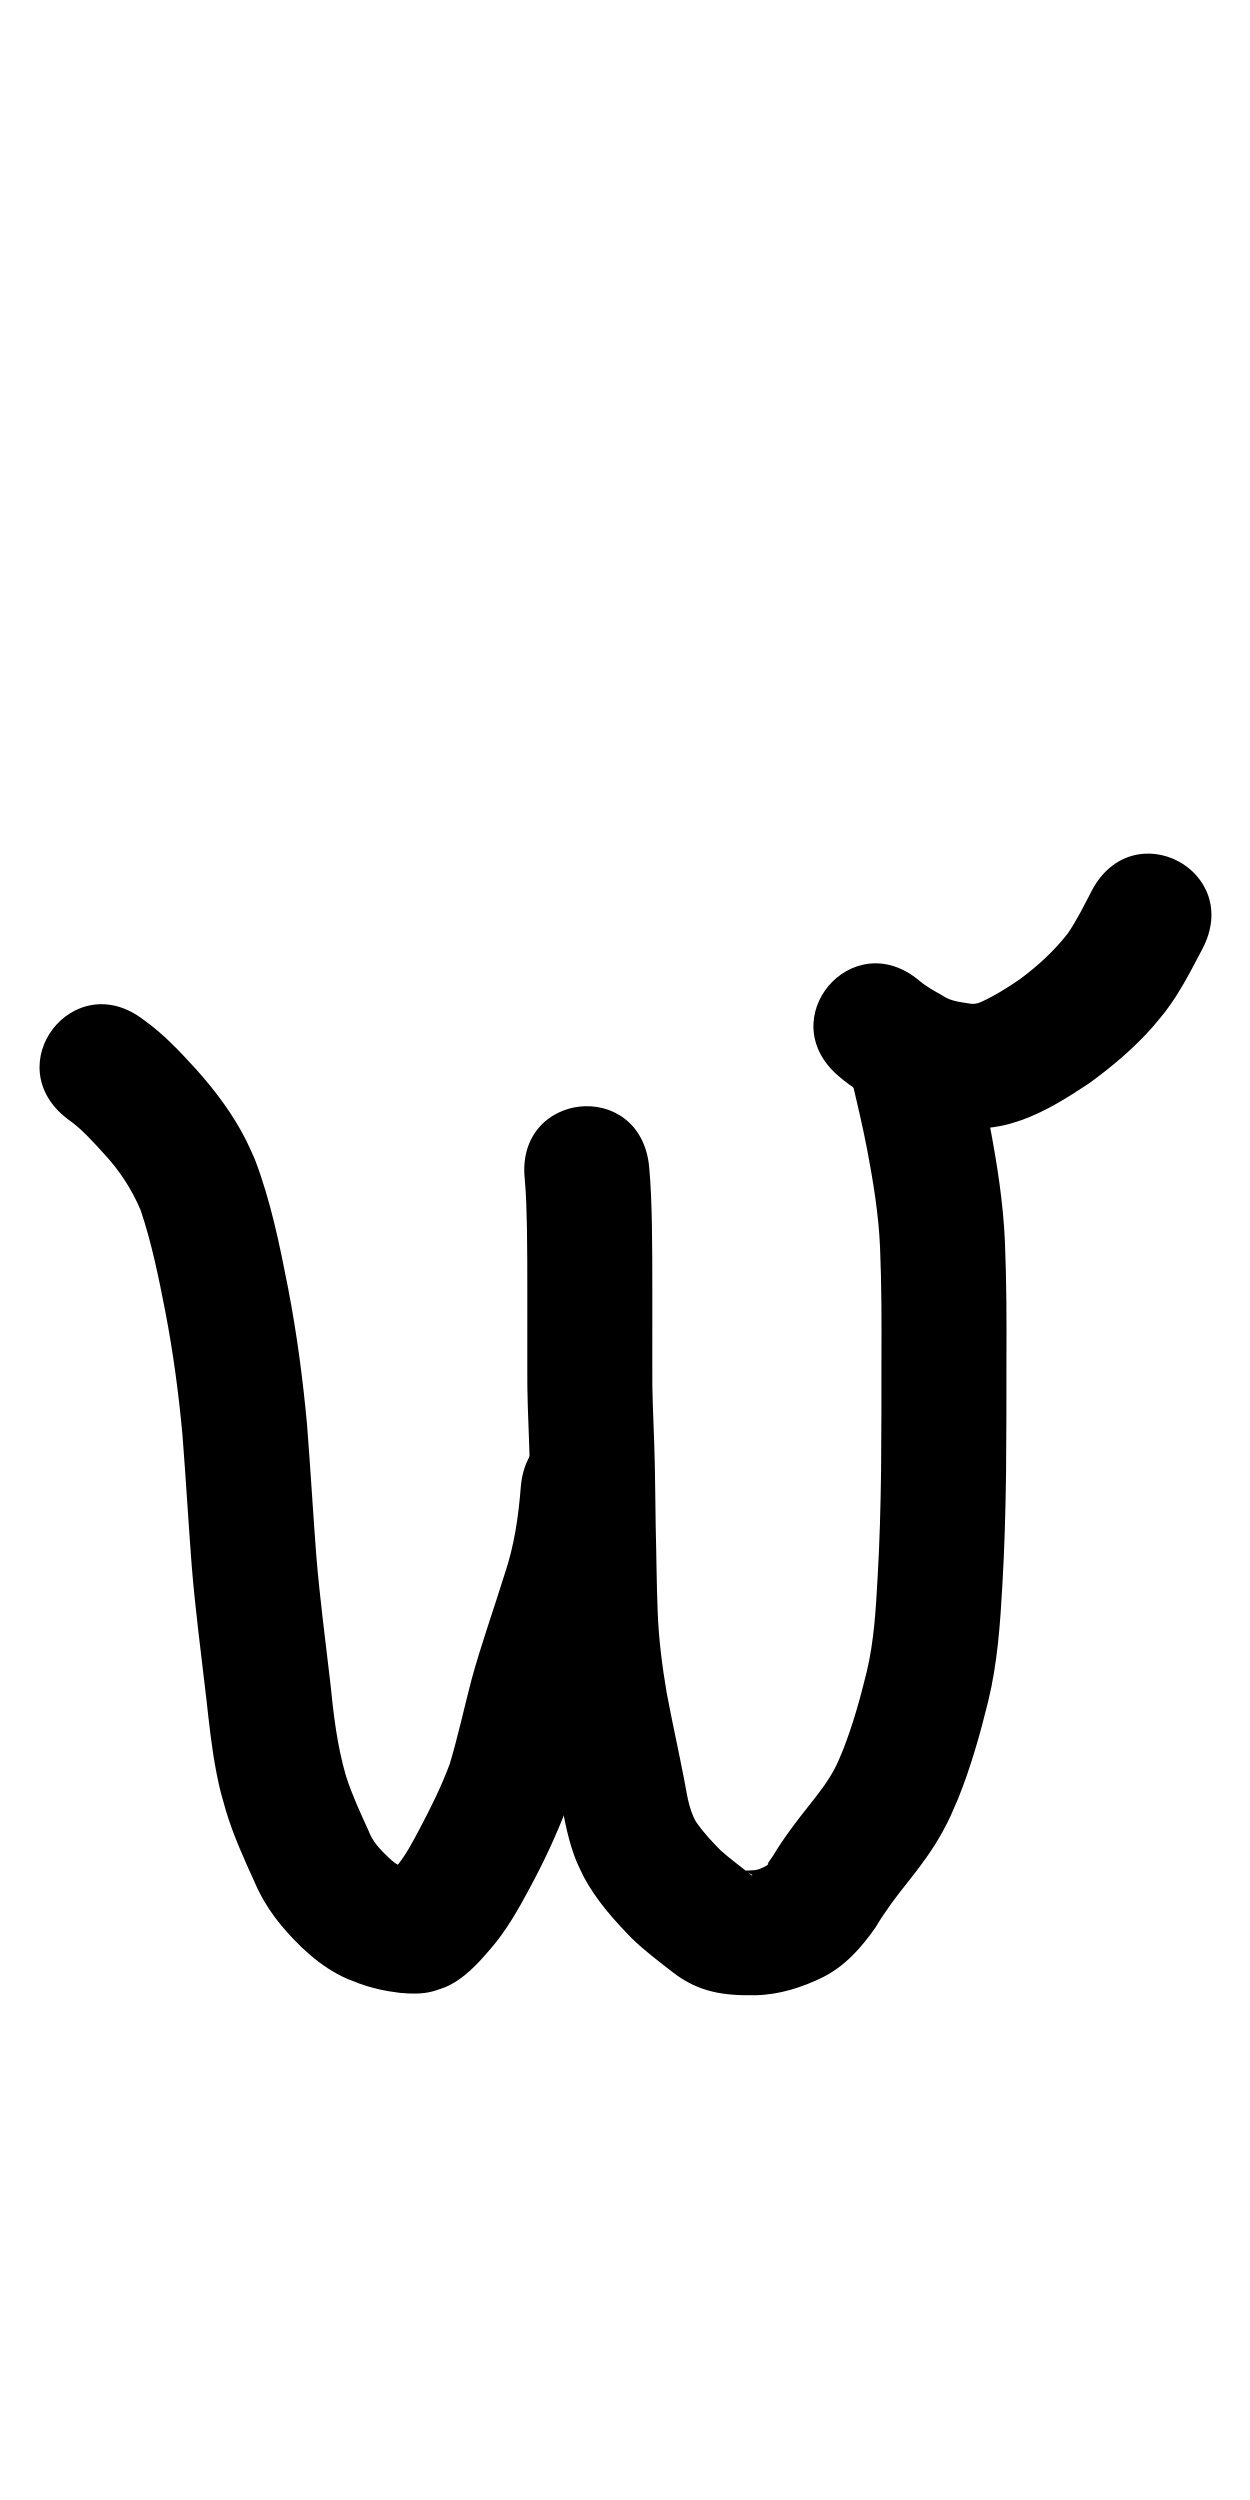
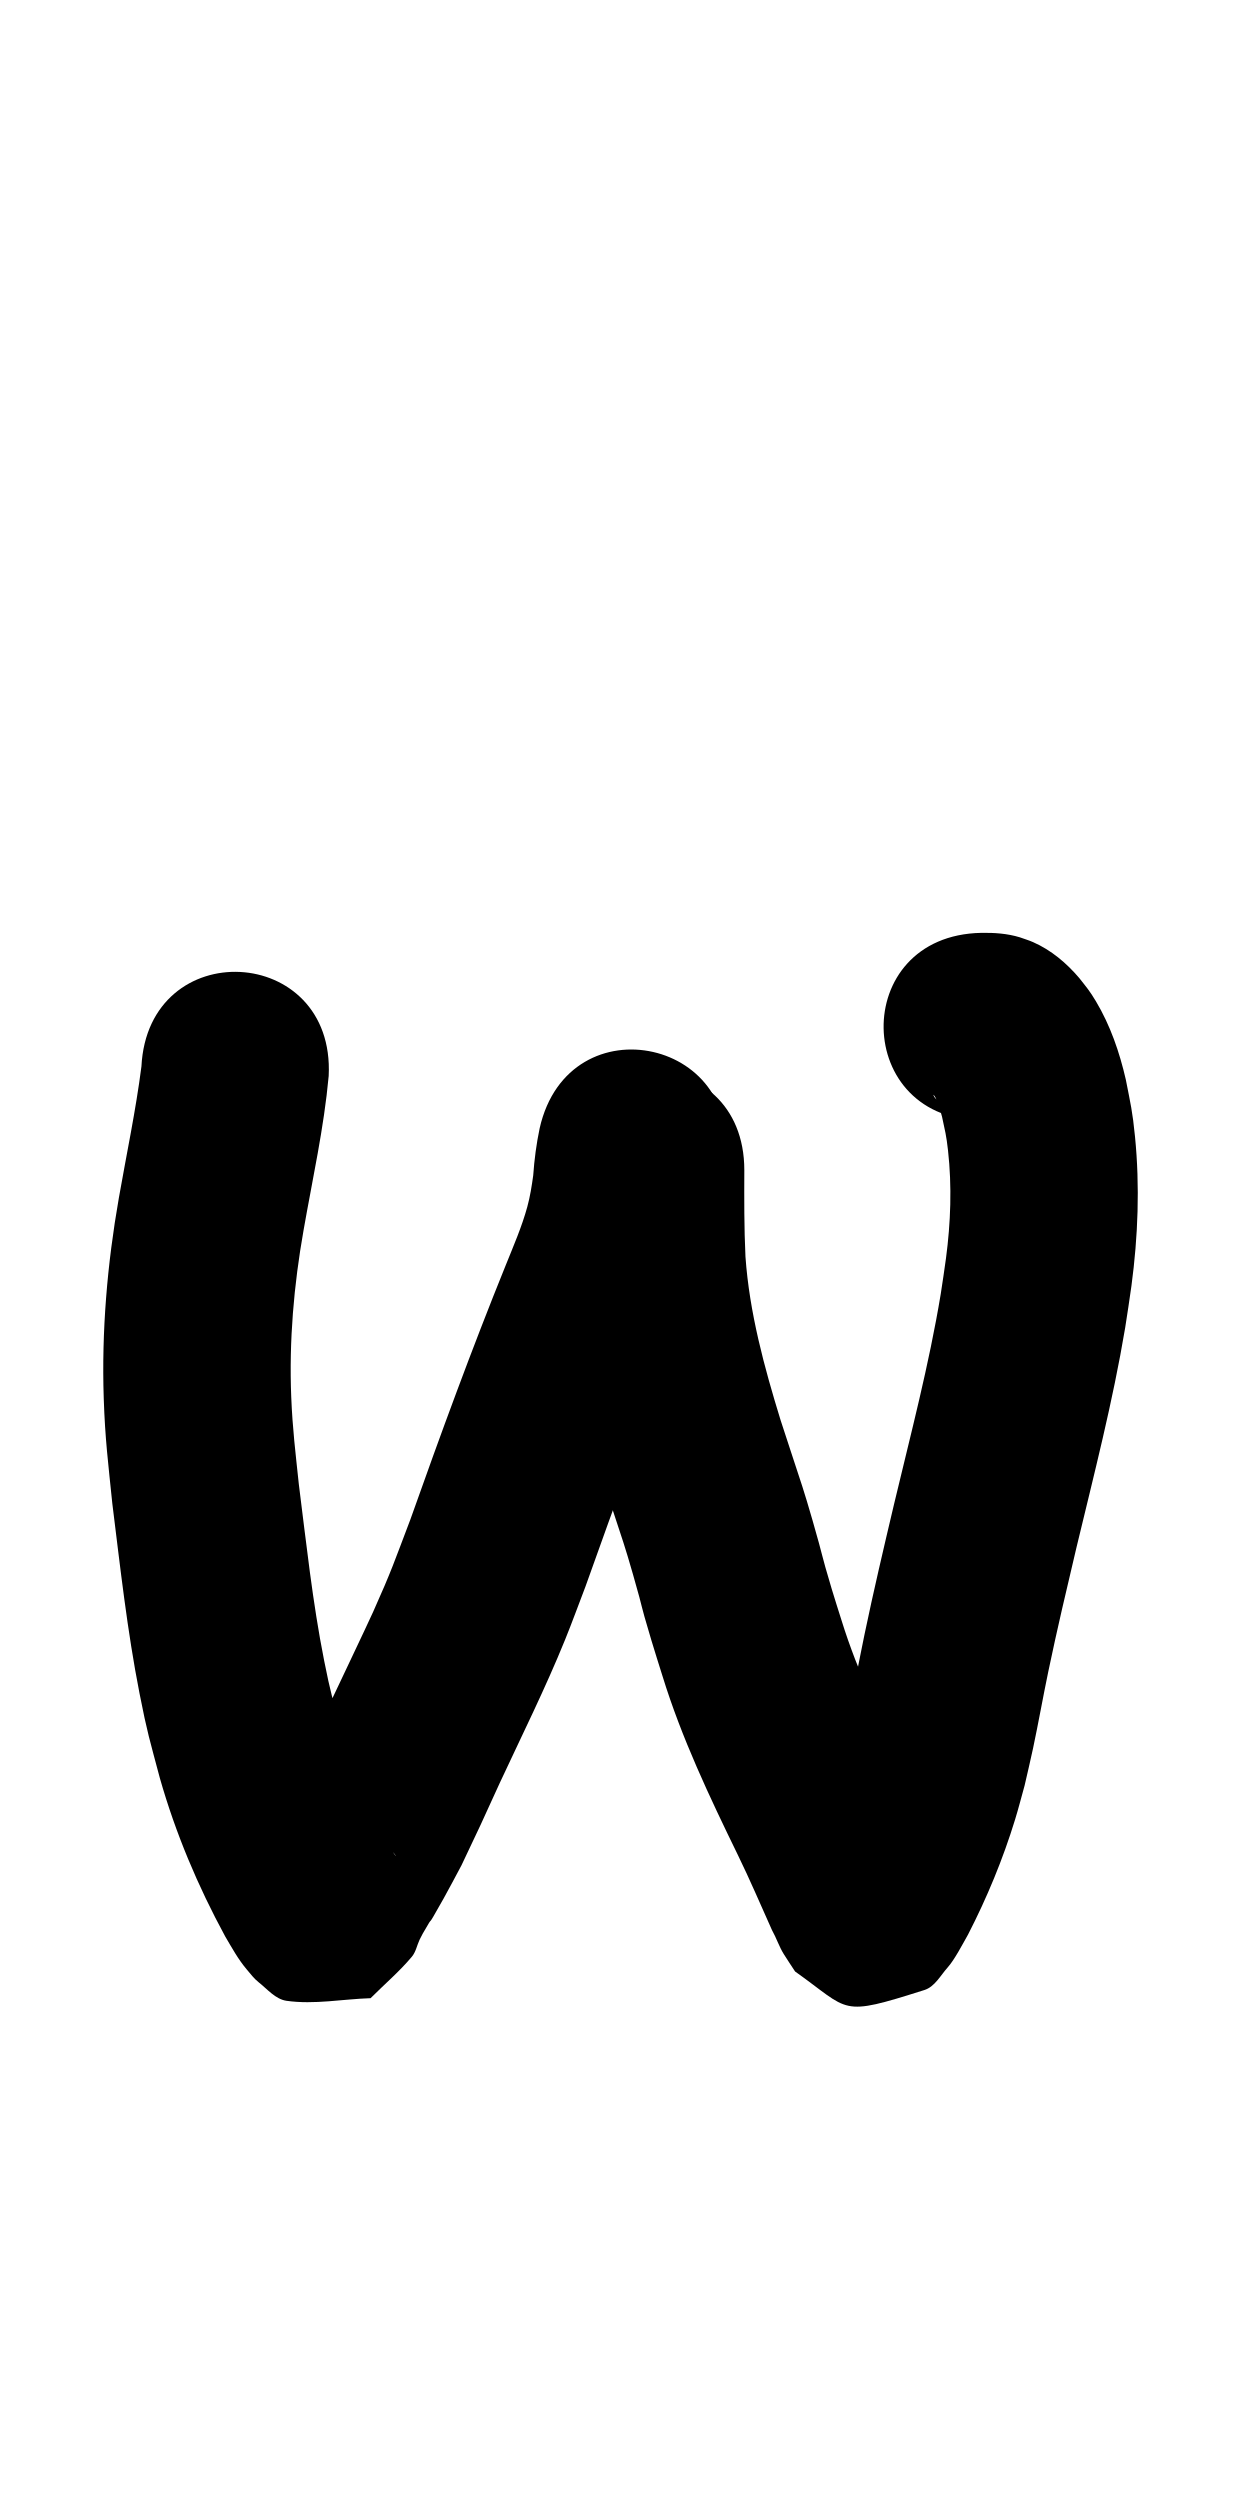
<svg xmlns="http://www.w3.org/2000/svg" width="500" height="1000">
-   <path d="m 26.956,447.558 c 5.495,3.77 9.917,8.761 14.368,13.659 6.333,6.715 11.334,14.363 14.932,22.838 4.46,13.28 7.242,27.08 9.915,40.812 3.12,16.311 5.336,32.776 6.829,49.31 1.34,17.254 2.344,34.532 3.654,51.788 1.422,17.691 3.771,35.287 5.805,52.914 1.168,10.265 2.201,20.569 4.22,30.713 1.407,7.071 1.806,7.996 3.721,14.812 2.976,9.856 7.248,19.235 11.503,28.586 4.402,10.297 10.857,18.254 18.798,25.982 4.305,4.053 8.944,7.728 14.149,10.567 3.543,1.932 4.866,2.315 8.591,3.771 5.369,1.997 10.97,3.186 16.647,3.847 4.264,0.368 8.632,0.525 12.821,-0.558 1.734,-0.448 3.4,-1.128 5.1,-1.692 7.573,-3.251 12.998,-9.301 18.245,-15.412 6.335,-7.323 11.09,-15.77 15.636,-24.266 5.607,-10.407 10.624,-21.085 14.834,-32.129 4.192,-12.578 6.857,-25.585 10.208,-38.398 3.773,-13.477 8.463,-26.671 12.614,-40.033 3.034,-9.9 5.57,-19.96 7.029,-30.221 0.889,-6.256 1.06,-9.381 1.576,-15.601 2.856,-35.24 -46.981,-39.279 -49.837,-4.039 v 0 c -0.937,11.909 -2.636,23.686 -6.523,35.046 -4.365,14.089 -9.355,27.984 -13.238,42.22 -2.9,11.129 -5.334,22.382 -8.621,33.405 -3.349,9.062 -7.648,17.7 -12.166,26.232 -2.809,5.296 -5.61,10.669 -9.499,15.273 -0.557,0.654 -1.111,1.312 -1.672,1.963 -0.371,0.431 -0.755,0.85 -1.122,1.283 -0.102,0.12 -0.441,0.349 -0.286,0.376 0.546,0.095 2.935,-2.228 3.733,-1.912 2.636,-0.753 4.733,-1.212 7.443,-1.246 0.291,-0.004 -1.163,-0.034 -0.874,10e-4 -1.601,-0.094 -3.162,-0.497 -4.673,-1.023 -2.364,-0.518 -3.608,-1.779 -5.425,-3.462 -3.326,-3.142 -6.364,-6.271 -7.982,-10.691 -3.236,-7.102 -6.549,-14.199 -8.943,-21.641 -3.608,-12.212 -5.068,-24.843 -6.336,-37.486 -1.96,-16.98 -4.225,-33.93 -5.619,-50.97 -1.333,-17.505 -2.333,-35.034 -3.716,-52.535 -1.674,-18.224 -4.087,-36.378 -7.549,-54.355 -3.413,-17.432 -6.955,-34.997 -13.337,-51.625 -1.142,-2.491 -2.193,-5.025 -3.425,-7.472 -5.278,-10.49 -12.379,-19.941 -20.203,-28.651 -6.453,-7.065 -13.033,-14.091 -20.881,-19.645 -28.047,-21.526 -58.489,18.138 -30.443,39.664 z" />
-   <path d="m 209.9,471.619 c 0.589,6.471 0.737,12.972 0.875,19.465 0.146,8.531 0.144,17.064 0.15,25.597 0.001,9.992 -0.004,19.984 -0.006,29.975 -0.111,10.732 0.4,21.454 0.786,32.176 0.398,10.909 0.376,21.826 0.583,32.739 0.297,11.636 0.359,23.276 0.813,34.907 0.468,13.057 2.102,26.011 4.256,38.884 2.108,11.562 4.711,23.024 6.948,34.561 1.593,8.5 3.109,17.069 6.483,25.086 0.831,1.975 1.837,3.872 2.756,5.807 4.928,9.229 11.901,17.063 19.16,24.502 5.126,4.994 10.886,9.268 16.51,13.675 10.394,8.009 20.41,9.308 33.071,9.1 9.478,-0.222 18.364,-3.065 26.805,-7.175 8.987,-4.504 15.512,-11.916 21.16,-20.015 3.775,-6.377 8.22,-12.246 12.839,-18.024 5.103,-6.387 9.99,-12.981 13.928,-20.166 3.011,-5.493 3.695,-7.416 6.173,-13.115 5.117,-12.657 8.817,-25.8 12.075,-39.037 3.724,-15.265 4.813,-30.957 5.685,-46.589 0.876,-14.849 1.262,-29.719 1.474,-44.591 0.16,-15.37 0.15,-30.741 0.15,-46.112 0.089,-15.435 0.031,-30.863 -0.596,-46.286 -0.645,-15.711 -3.118,-31.227 -6.027,-46.65 -1.96,-10.303 -4.432,-20.497 -6.796,-30.712 -7.972,-34.445 -56.685,-23.17 -48.712,11.275 v 0 c 2.211,9.553 4.532,19.084 6.377,28.717 2.466,13.036 4.646,26.138 5.201,39.422 0.612,14.739 0.626,29.482 0.554,44.232 -7.1e-4,15.135 0.01,30.27 -0.145,45.404 -0.2,14.184 -0.565,28.366 -1.402,42.529 -0.694,12.552 -1.398,25.177 -4.322,37.451 -2.585,10.587 -5.496,21.102 -9.477,31.263 -1.209,2.895 -1.917,4.776 -3.352,7.526 -2.686,5.144 -6.279,9.722 -9.868,14.253 -5.361,6.728 -10.584,13.556 -15.005,20.951 -0.178,0.273 -1.902,2.601 -1.889,2.879 0.004,0.082 0.252,-0.067 0.246,0.015 -0.01,0.146 -0.609,0.629 -0.661,0.674 -1.867,1.042 -3.632,1.917 -5.855,1.901 -0.548,0.037 -1.096,0.073 -1.643,0.112 -0.327,0.024 -0.699,-0.091 -0.981,0.077 -0.131,0.078 0.209,0.227 0.337,0.308 0.517,0.327 1.083,0.572 1.592,0.911 0.264,0.176 0.938,0.399 0.717,0.627 -0.225,0.233 -0.547,-0.347 -0.821,-0.52 -3.926,-3.074 -7.928,-6.07 -11.678,-9.357 -3.599,-3.621 -7.101,-7.393 -9.998,-11.609 -3.171,-5.632 -3.679,-12.026 -4.979,-18.268 -2.162,-11.13 -4.642,-22.192 -6.726,-33.337 -1.829,-10.777 -3.206,-21.624 -3.601,-32.559 -0.454,-11.293 -0.478,-22.596 -0.784,-33.894 -0.219,-11.191 -0.184,-22.387 -0.606,-33.573 -0.365,-10.118 -0.861,-20.236 -0.753,-30.365 0.002,-10.008 0.007,-20.015 0.006,-30.023 -0.006,-8.878 -0.006,-17.757 -0.162,-26.634 -0.171,-7.887 -0.377,-15.781 -1.139,-23.637 -3.709,-35.16 -53.433,-29.914 -49.724,5.246 z" />
-   <path d="m 335.566,430.549 c 5.067,4.414 10.893,7.797 16.7,11.123 7.85,4.891 16.747,7.205 25.752,8.816 8.37,1.414 16.908,1.349 25.161,-0.76 1.834,-0.469 3.617,-1.121 5.425,-1.682 9.722,-3.505 18.507,-9.051 27.068,-14.743 9.114,-6.625 17.842,-13.977 25.326,-22.437 1.73,-1.955 3.325,-4.026 4.987,-6.039 6.002,-7.811 10.415,-16.623 14.99,-25.294 16.438,-31.301 -27.829,-54.549 -44.267,-23.247 v 0 c -3.017,5.777 -5.887,11.674 -9.575,17.069 -5.488,7.038 -12.108,13.111 -19.285,18.405 -4.815,3.26 -9.744,6.458 -15.057,8.852 -2.095,1.076 -3.942,1.141 -6.329,0.594 -3.343,-0.517 -6.578,-0.977 -9.423,-2.966 -3.17,-1.797 -6.437,-3.518 -9.218,-5.896 -27.015,-22.808 -59.27,15.397 -32.255,38.205 z" />
+   <path d="m 56.566,426.626 c -2.261,17.627 -5.959,35.05 -9.026,52.552 -4.646,26.46 -6.937,53.303 -6.045,80.171 0.543,16.347 1.779,25.823 3.424,41.99 3.162,25.394 5.955,50.873 10.886,76.005 3.148,16.041 4.016,18.329 8.126,33.856 6.274,22.061 15.205,43.227 26.138,63.357 2.648,4.48 5.178,9.13 8.552,13.13 1.529,1.813 2.976,3.748 4.837,5.219 3.505,2.769 6.738,6.79 11.161,7.419 11.097,1.579 22.406,-0.699 33.609,-1.048 5.502,-5.526 11.499,-10.601 16.506,-16.578 1.609,-1.921 2.046,-4.575 3.115,-6.842 0.39,-0.828 0.807,-1.643 1.26,-2.438 5.908,-10.365 -0.372,1.51 8.285,-13.928 2.477,-4.418 4.802,-8.92 7.203,-13.38 2.552,-5.4 5.139,-10.783 7.656,-16.199 2.602,-5.599 5.096,-11.247 7.703,-16.844 8.847,-18.998 18.179,-37.719 26.065,-57.154 2.864,-7.058 5.454,-14.224 8.181,-21.336 11.98,-33.663 24.179,-67.25 37.617,-100.362 5.229,-12.387 9.97,-24.991 12.992,-38.116 1.46,-6.34 1.731,-8.822 2.678,-15.027 0.672,-4.272 0.786,-8.608 1.34,-12.892 0.085,-0.657 0.095,-0.559 0.187,-0.334 11.697,-51.727 -61.455,-68.27 -73.153,-16.543 v 0 c -1.303,6.228 -2.13,12.5 -2.575,18.849 -0.58,4.241 -1.241,8.441 -2.371,12.58 -2.185,8.004 -5.516,15.62 -8.601,23.3 -13.611,33.591 -26.069,67.625 -38.176,101.784 -6.444,16.945 -7.461,20.356 -14.876,36.905 -2.459,5.487 -14.935,31.621 -17.516,37.163 -2.503,5.375 -4.915,10.793 -7.395,16.179 -1.945,4.226 -3.919,8.438 -5.879,12.657 -1.86,3.5 -3.639,7.044 -5.579,10.501 -4.878,8.689 -10.447,16.938 -14.411,26.12 -0.217,0.503 0.583,-0.929 0.874,-1.393 4.918,-4.487 9.836,-8.973 14.754,-13.46 10.668,-0.076 21.459,-1.844 32.004,-0.228 3.749,0.575 6.35,4.172 9.299,6.558 1.041,0.842 1.761,2.019 2.596,3.066 0.122,0.153 0.396,0.668 0.266,0.522 -0.652,-0.731 -2.256,-3.583 -2.381,-3.793 -8.168,-14.836 -14.735,-30.507 -19.504,-46.771 -3.39,-12.541 -4.131,-14.478 -6.741,-27.619 -4.633,-23.326 -7.136,-46.998 -10.124,-70.569 -1.346,-12.869 -2.51,-21.97 -3.031,-34.865 -0.902,-22.348 1.031,-44.67 4.924,-66.676 3.589,-20.526 8.166,-40.955 10.055,-61.729 2.654,-52.967 -72.252,-56.72 -74.906,-3.754 z" />
+   <path d="m 222.725,468.076 c -0.101,12.656 -0.003,25.298 0.534,37.943 1.588,23.575 6.376,46.828 12.857,69.518 1.386,4.854 2.937,9.66 4.406,14.489 1.534,4.698 3.063,9.397 4.601,14.093 3.887,11.87 4.71,13.91 8.088,25.698 5.115,17.848 1.79,7.669 7.334,26.279 1.422,4.774 2.957,9.513 4.435,14.27 7.663,24.851 18.812,48.336 30.176,71.649 4.827,9.875 9.121,19.995 13.631,30.016 1.742,3.083 2.847,6.603 4.728,9.616 1.463,2.343 3.013,4.631 4.519,6.946 22.409,15.869 17.443,18.284 51.765,7.404 4.115,-1.304 6.396,-5.82 9.278,-9.034 2.71,-3.021 6.056,-9.46 8.138,-13.14 7.588,-14.74 13.973,-30.188 18.831,-46.049 1.38,-4.505 2.537,-9.075 3.805,-13.612 1.122,-4.939 2.316,-9.862 3.365,-14.816 2.168,-10.231 3.979,-20.535 6.114,-30.774 3.466,-16.625 7.372,-33.149 11.28,-49.673 7.004,-29.136 14.507,-58.205 19.455,-87.784 0.932,-5.573 1.674,-11.177 2.51,-16.765 2.652,-19.78 3.394,-39.825 1.426,-59.705 -1.023,-10.328 -1.751,-12.92 -3.671,-22.791 -2.513,-10.952 -6.183,-21.661 -11.963,-31.341 -2.558,-4.285 -3.698,-5.513 -6.662,-9.294 -5.117,-6.006 -11.198,-11.16 -18.474,-14.366 -1.719,-0.757 -3.531,-1.284 -5.296,-1.926 -5.012,-1.525 -10.21,-1.873 -15.408,-1.784 -53.024,0.976 -51.644,75.963 1.38,74.987 v 0 c 0.118,-0.003 0.236,-0.003 0.354,-0.008 0.218,-0.009 -0.436,-0.017 -0.654,-0.032 -0.483,-0.034 -0.966,-0.058 -1.446,-0.118 -2.864,-0.359 -2.674,-0.428 -5.826,-1.224 -4.614,-1.785 -9.544,-3.864 -12.609,-7.957 -0.851,-1.516 0.021,-0.796 0.654,0.607 1.285,2.849 1.468,3.986 2.427,7.254 1.207,5.662 1.732,7.505 2.4,13.51 1.598,14.365 1.079,28.864 -0.817,43.174 -0.698,4.75 -1.31,9.513 -2.093,14.25 -4.687,28.336 -12.016,56.147 -18.673,84.058 -4.104,17.367 -8.192,34.734 -11.833,52.206 -1.091,5.237 -2.1,10.491 -3.15,15.736 -0.869,4.453 -1.69,8.915 -2.607,13.358 -0.78,3.775 -1.657,7.529 -2.486,11.294 -0.885,3.277 -1.685,6.578 -2.655,9.83 -3.386,11.354 -7.903,22.397 -13.078,33.044 -0.459,0.83 -0.906,1.666 -1.377,2.489 -0.408,0.712 -0.992,1.339 -1.262,2.114 -0.149,0.429 0.553,-0.727 0.886,-1.034 2.404,-2.218 4.153,-5.717 7.32,-6.537 34.21,-8.851 27.591,-8.003 49.511,7.964 7.764,12.476 1.493,2.346 0.285,-0.864 -4.826,-10.717 -9.422,-21.54 -14.605,-32.093 -9.705,-19.908 -19.417,-39.882 -25.989,-61.102 -1.301,-4.16 -2.656,-8.304 -3.902,-12.481 -4.805,-16.102 -2.785,-10.489 -7.653,-27.368 -3.627,-12.576 -4.619,-15.198 -8.619,-27.39 -1.389,-4.234 -2.775,-8.47 -4.162,-12.705 -6.564,-21.348 -12.479,-43.05 -14.062,-65.428 -0.546,-11.529 -0.507,-23.06 -0.46,-34.601 0,-53.033 -75,-53.033 -75,0 z" />
</svg>
